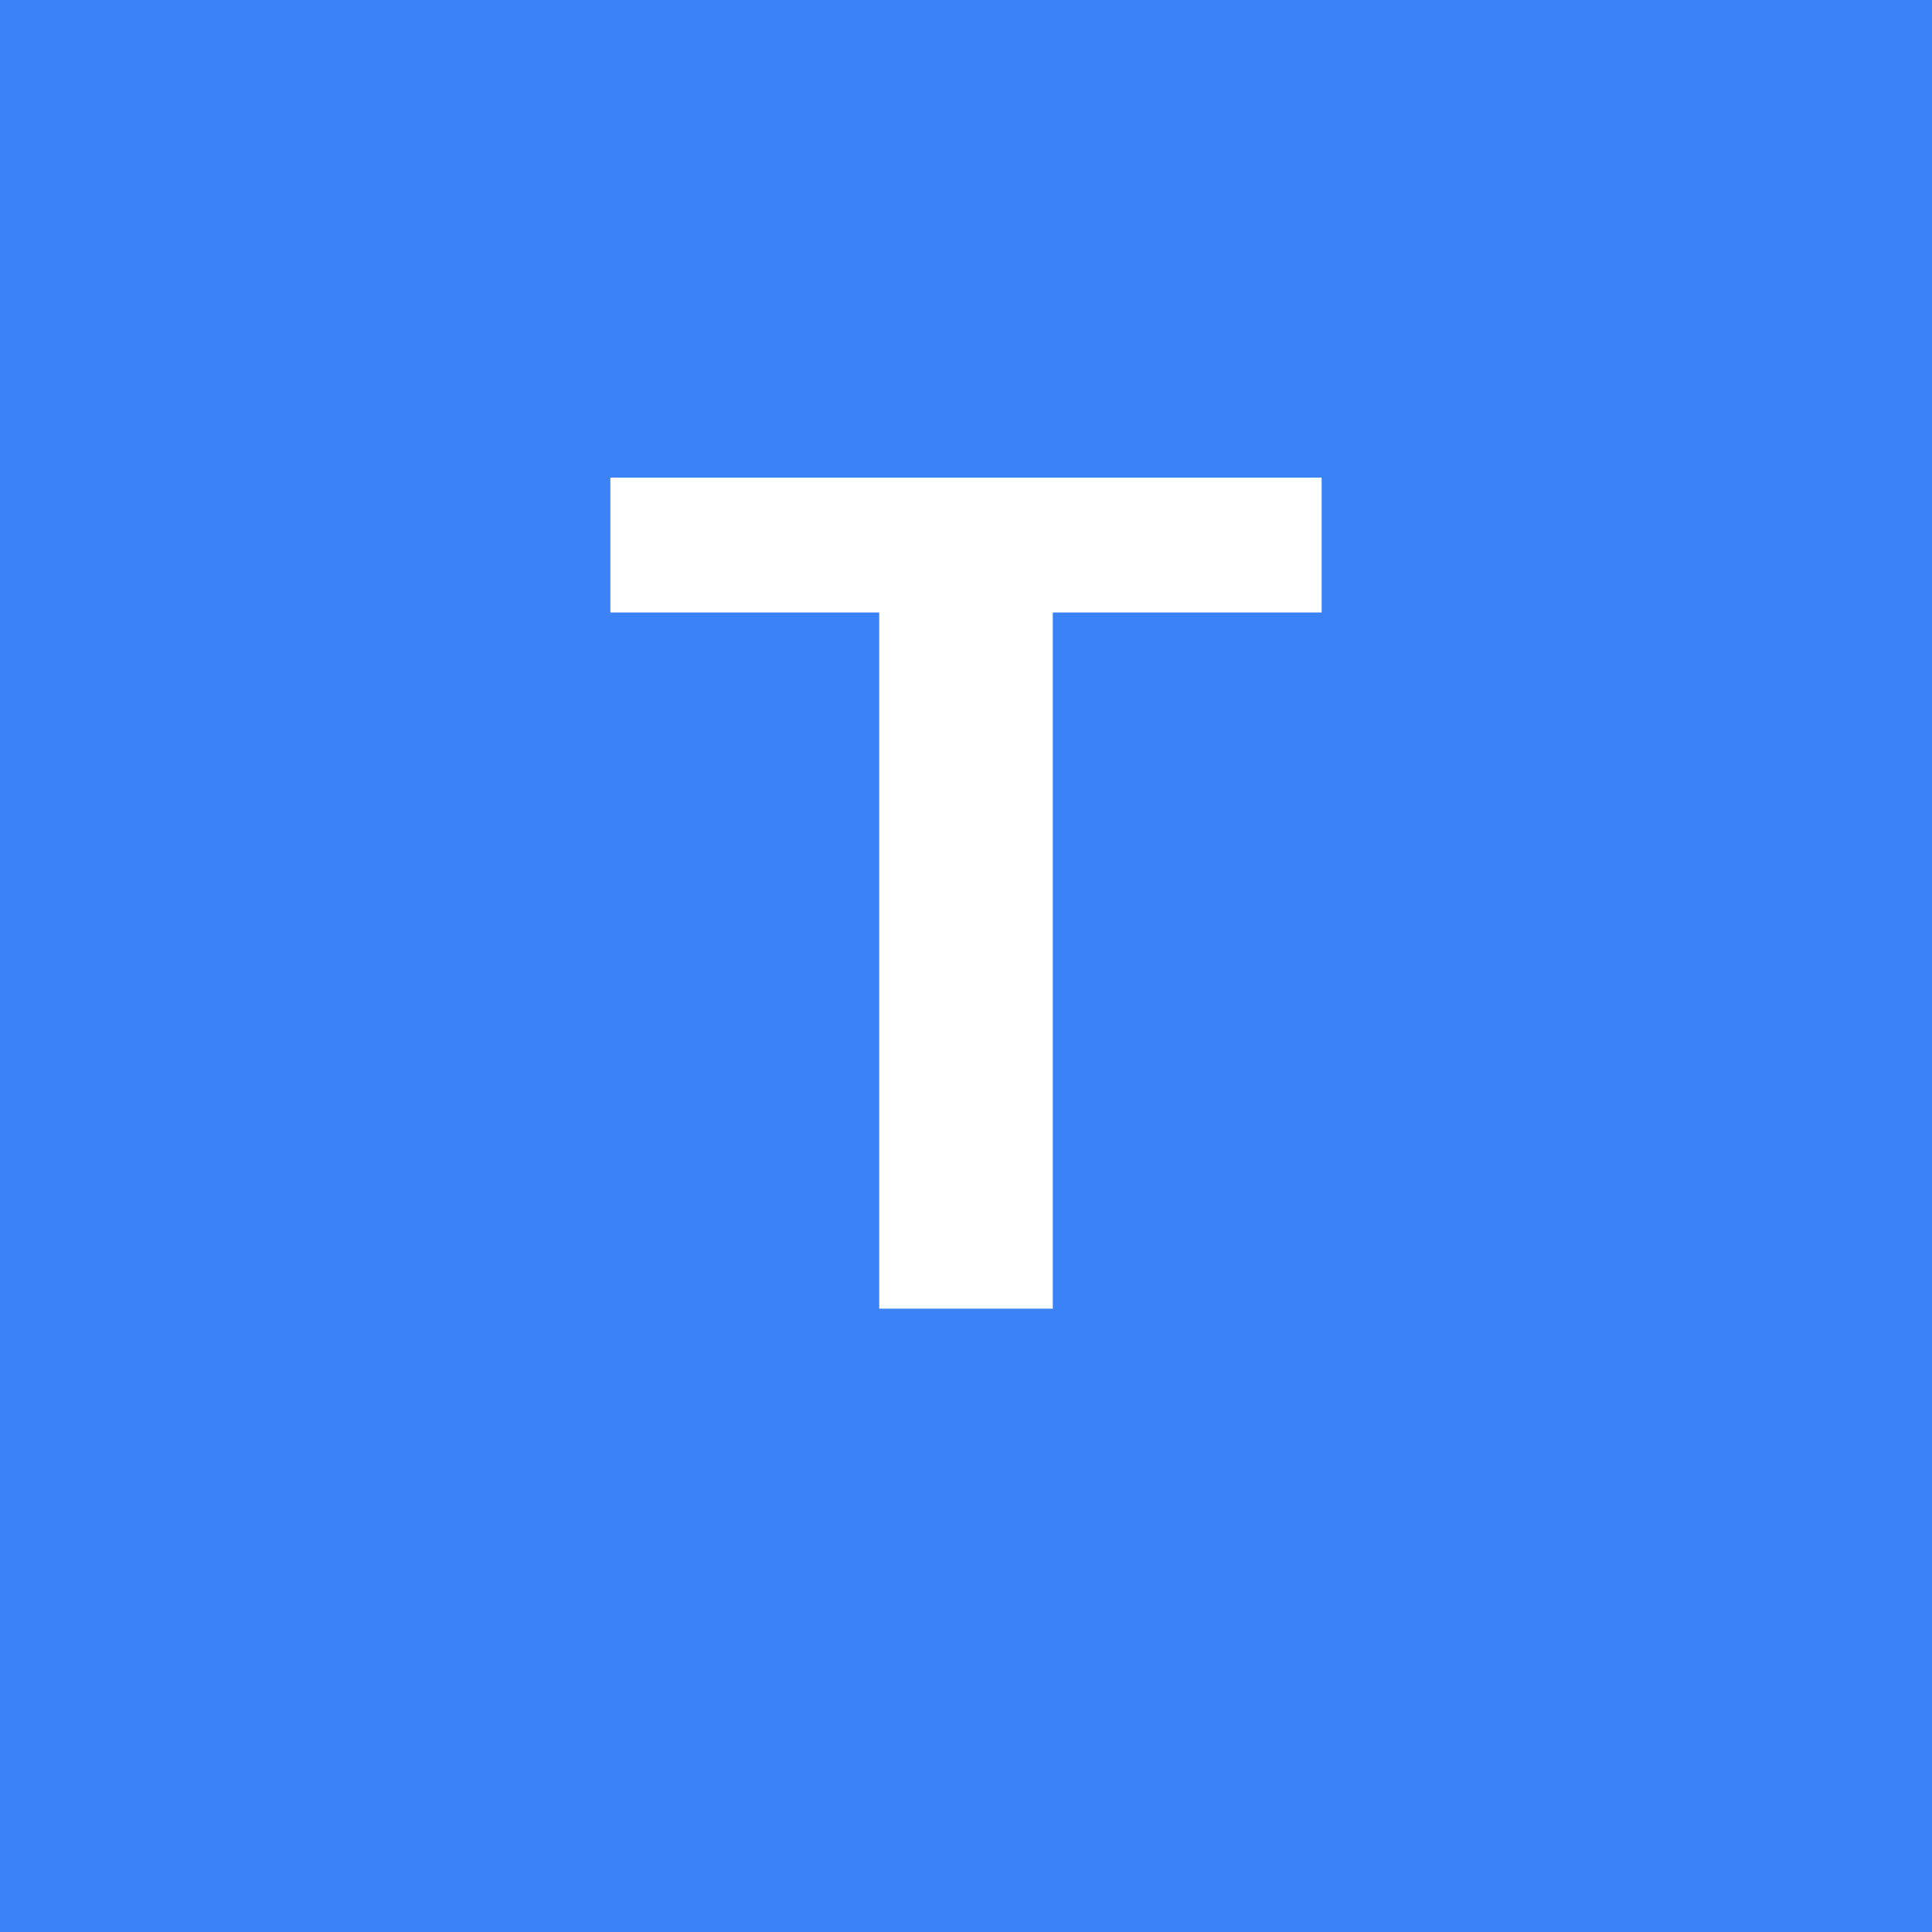
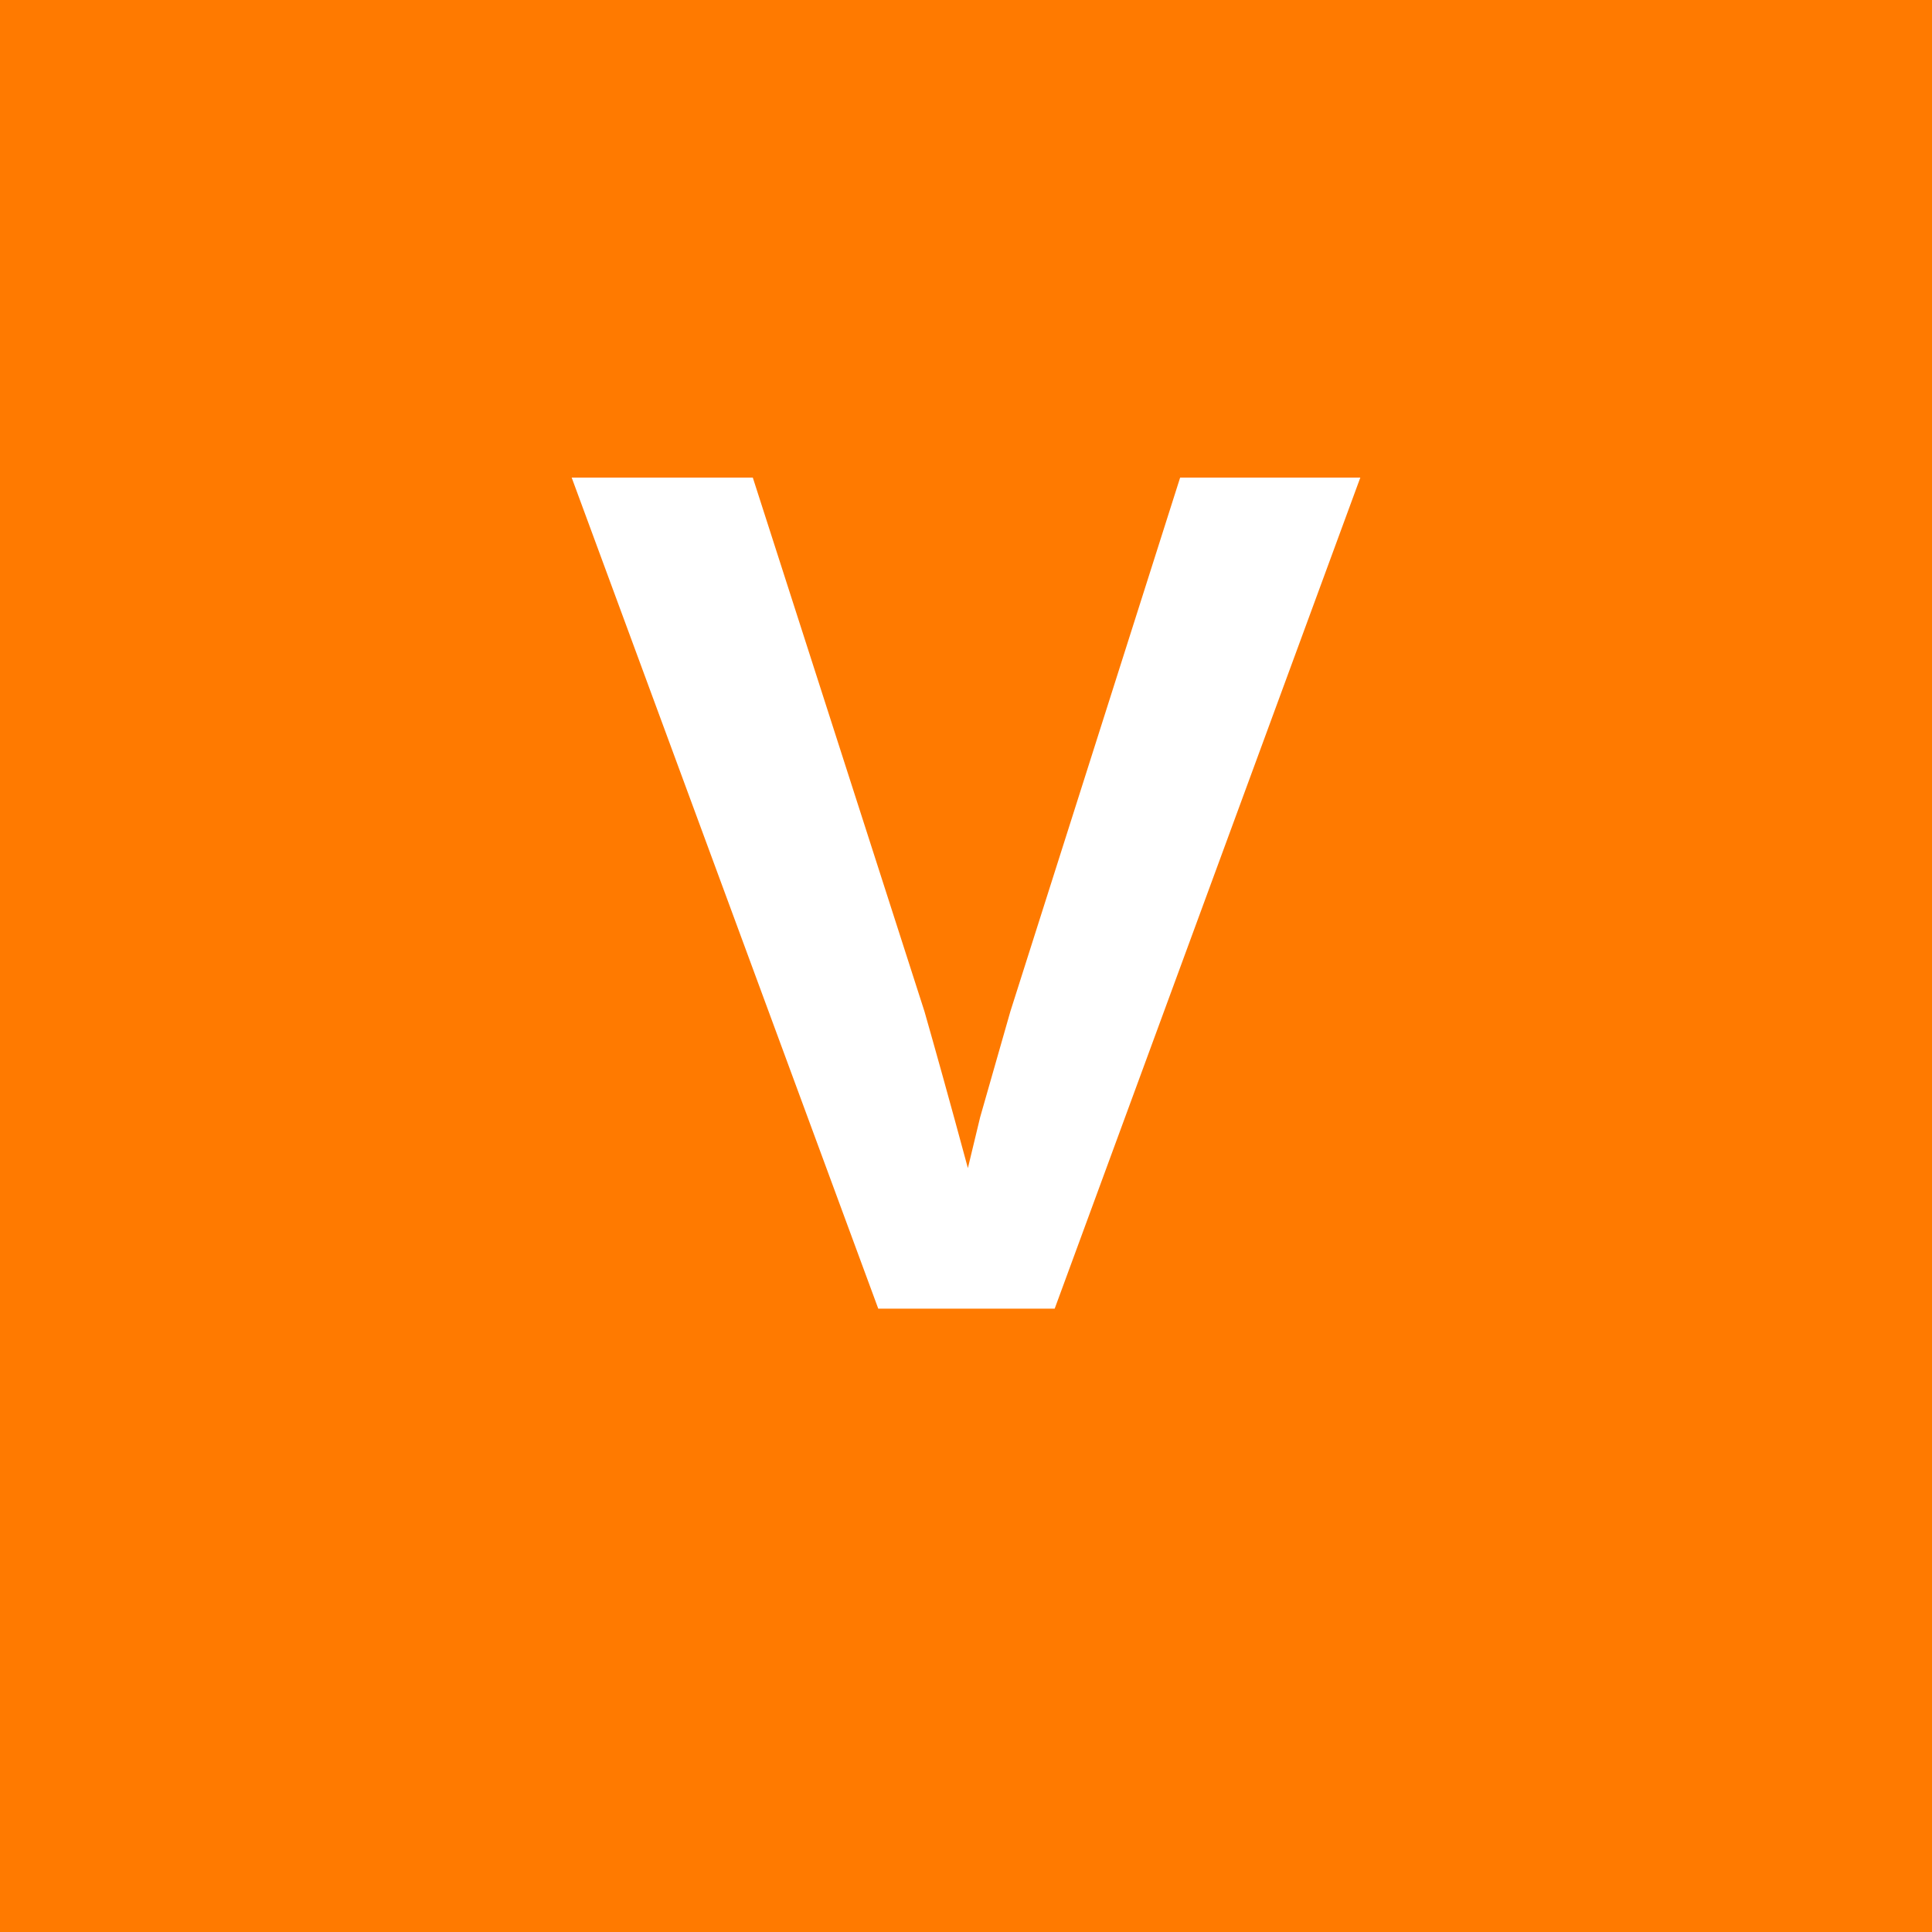
<svg xmlns="http://www.w3.org/2000/svg" width="32" height="32" viewBox="0 0 32 32">
-   <rect width="32" height="32" fill="#3B82F6" />
-   <text x="50%" y="50%" dominant-baseline="middle" text-anchor="middle" font-family="Arial, sans-serif" font-size="20" fill="white" font-weight="bold">T</text>
+   <rect width="32" height="32" fill="#FF7A00" />
+   <text x="50%" y="50%" dominant-baseline="middle" text-anchor="middle" font-family="Arial, sans-serif" font-size="20" fill="white" font-weight="bold">V</text>
</svg>
